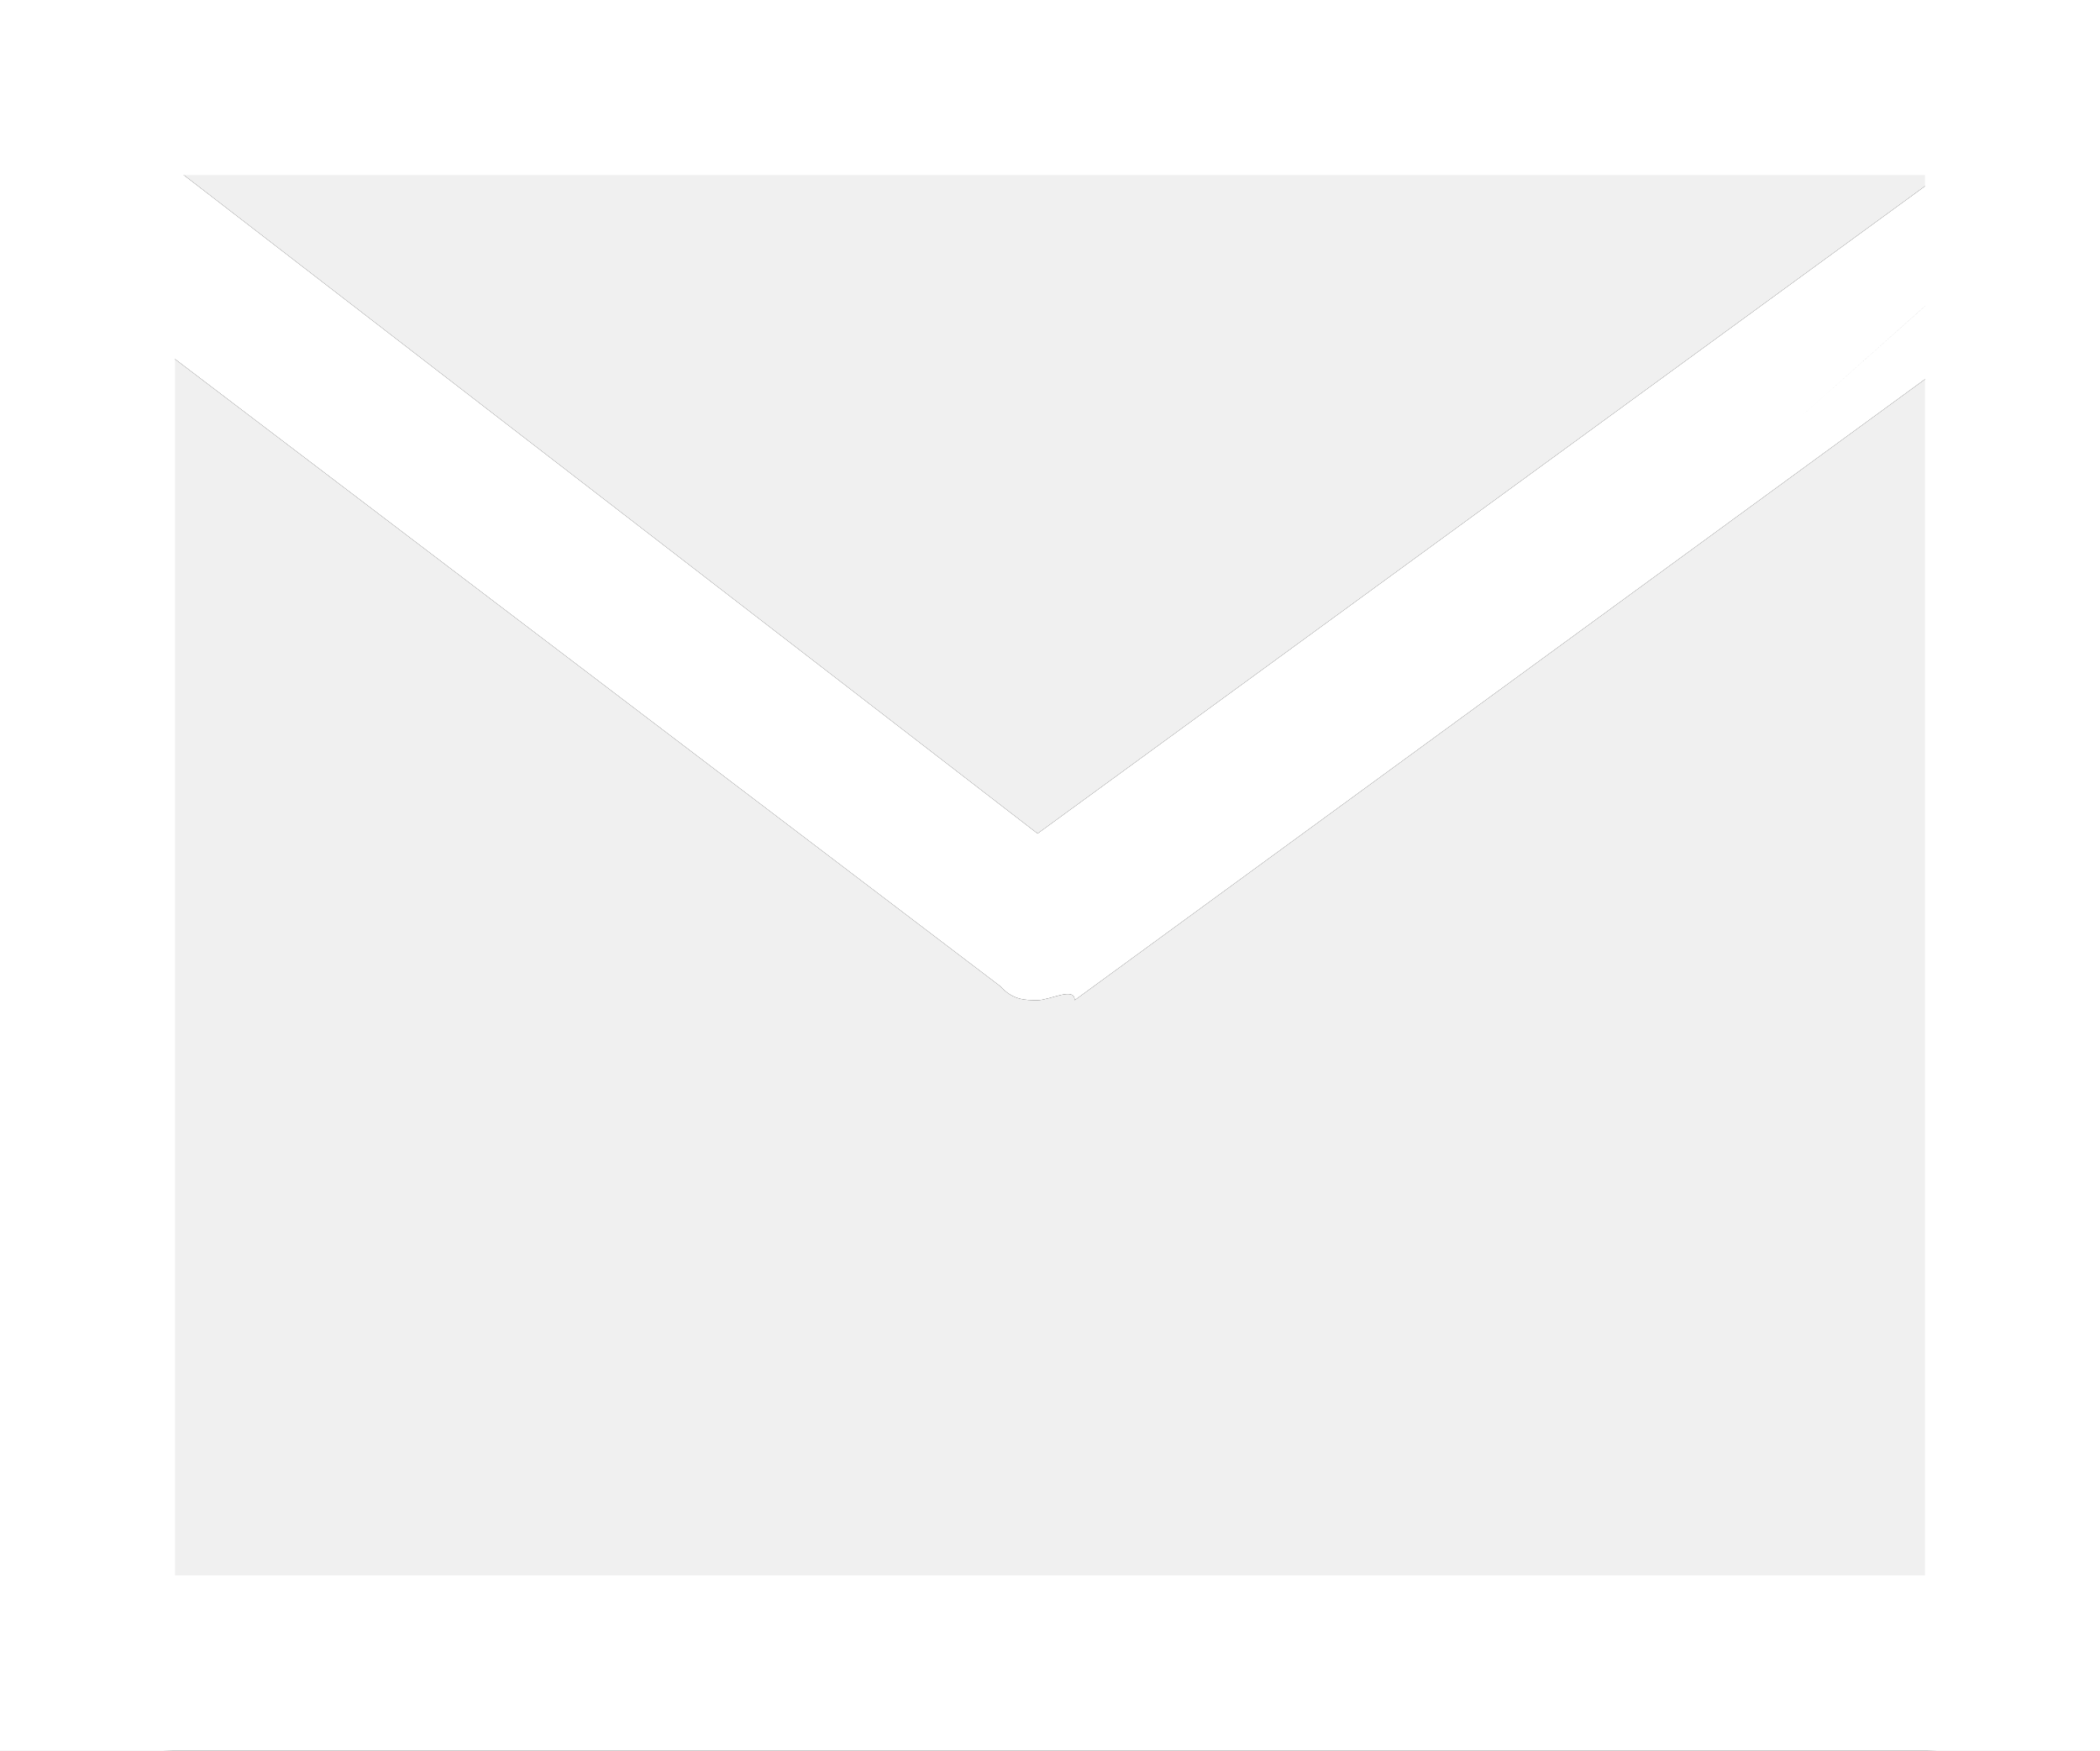
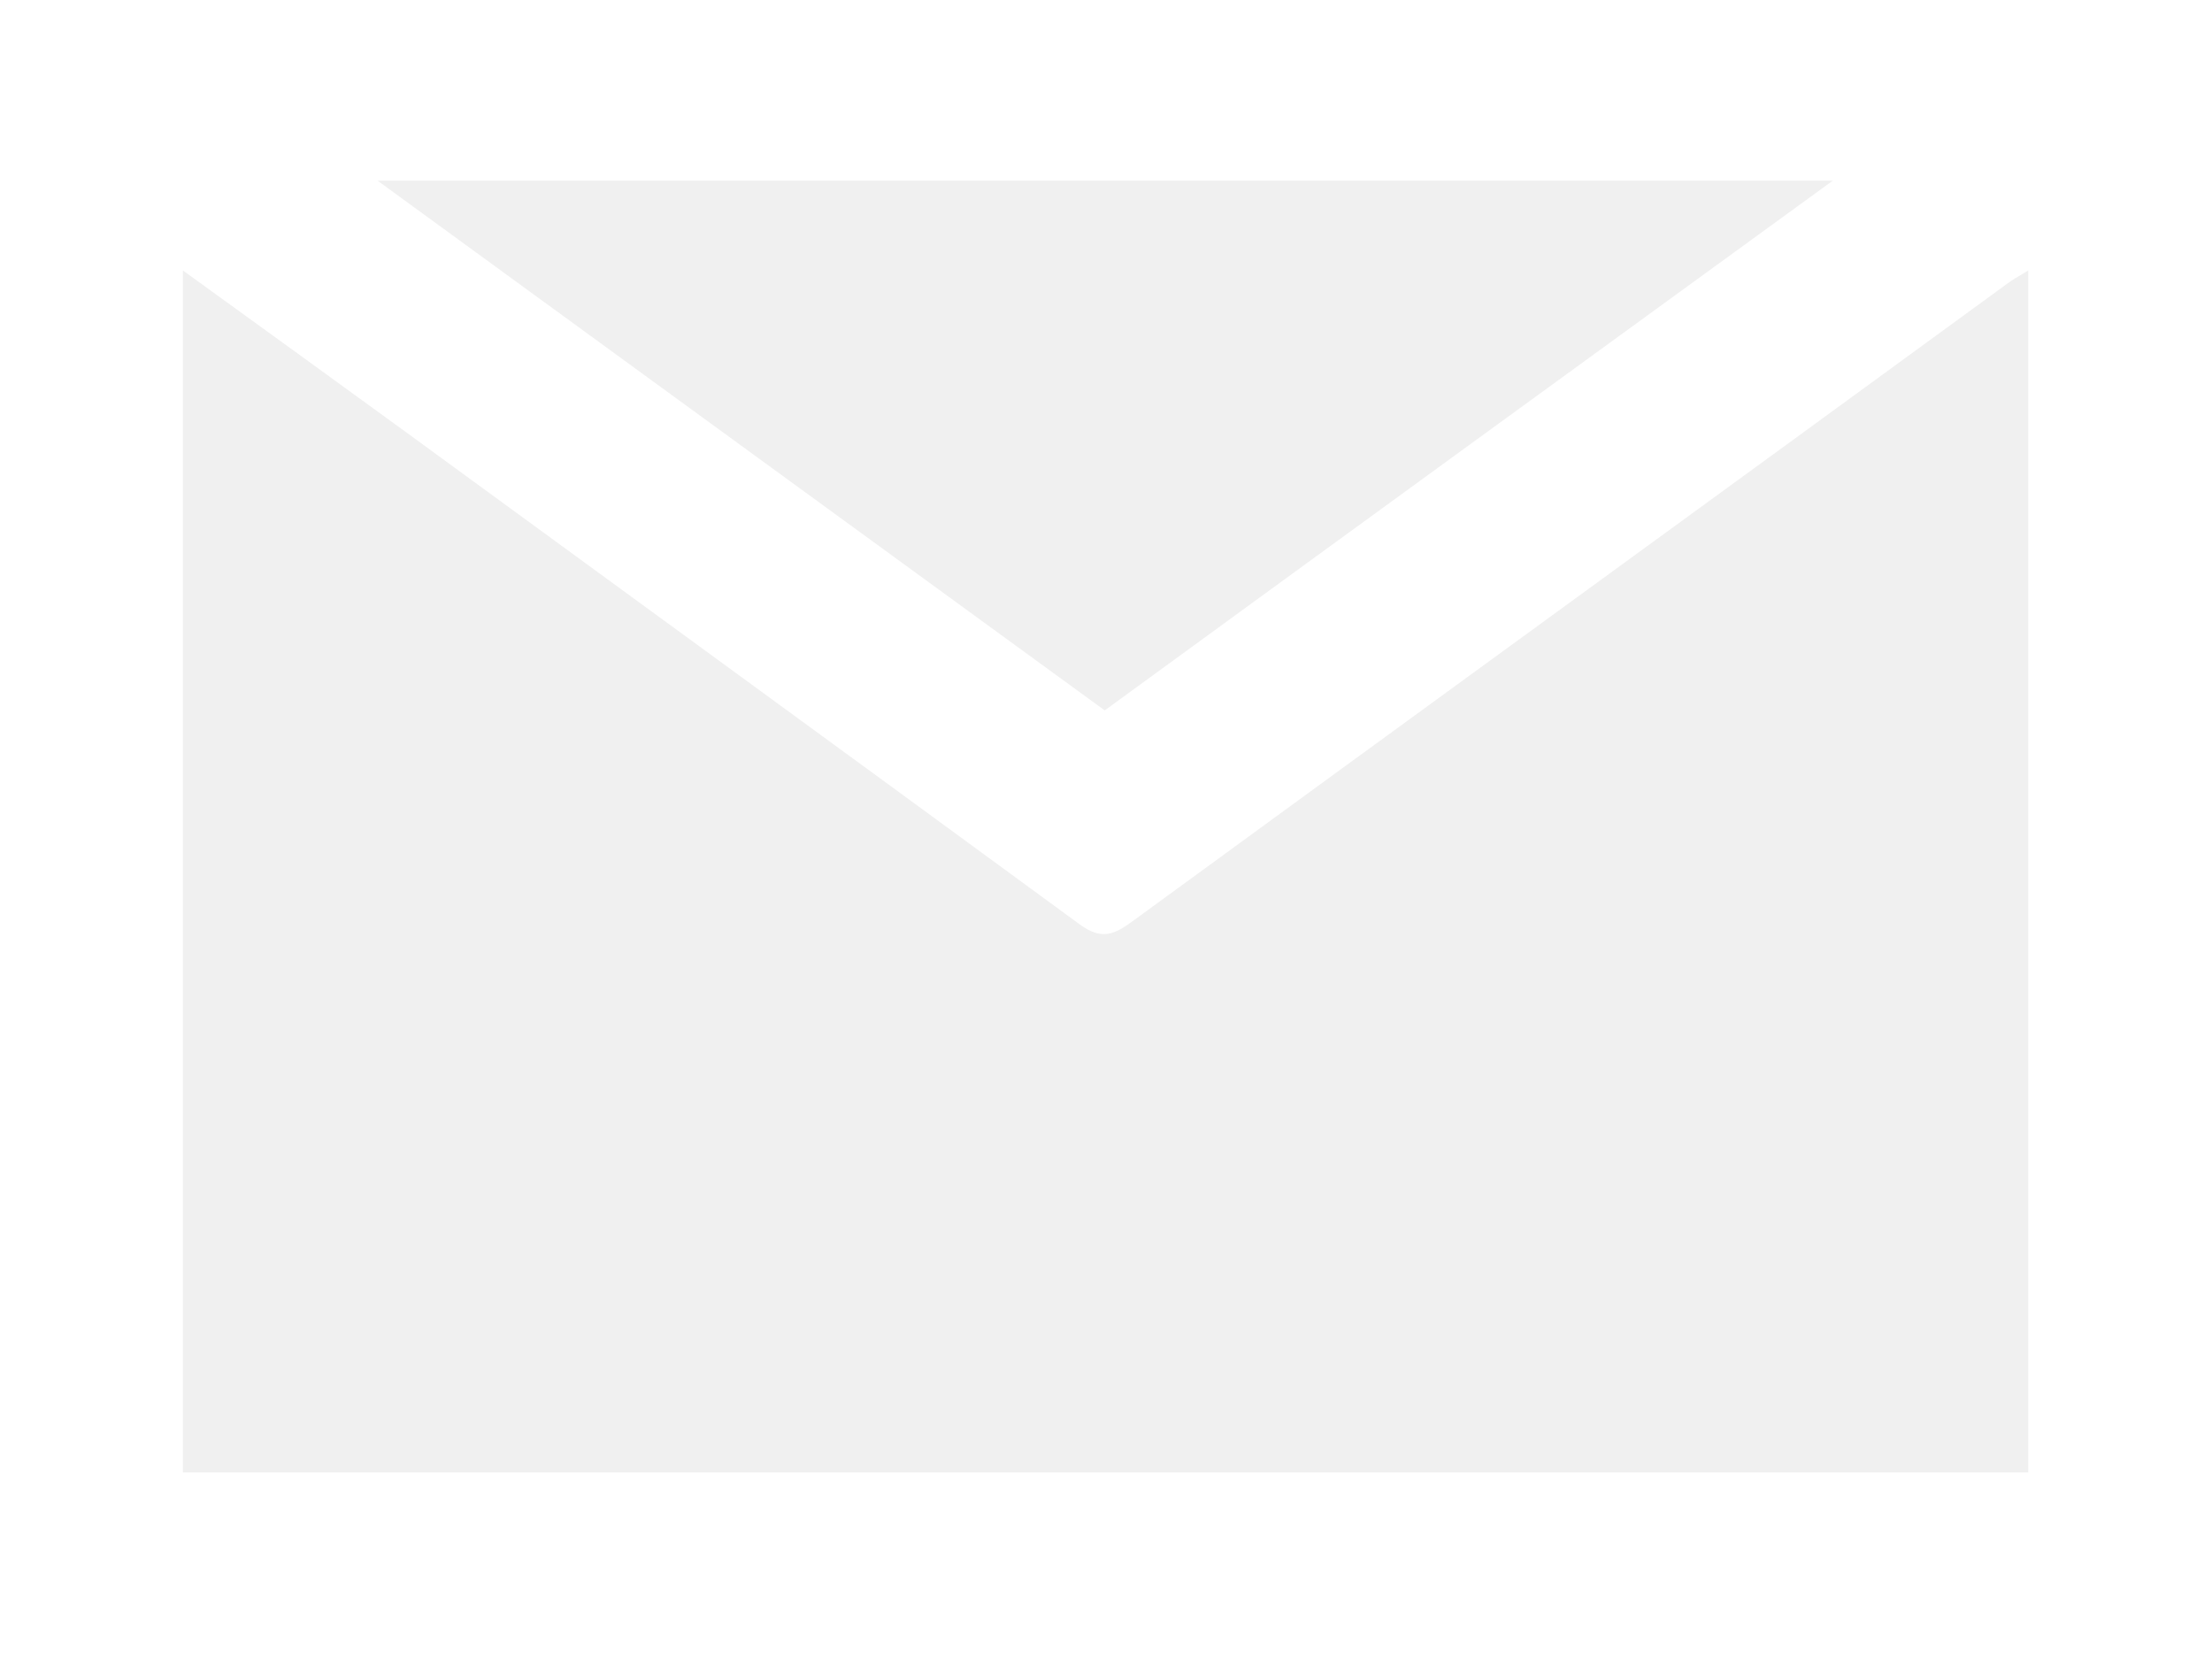
- <svg xmlns="http://www.w3.org/2000/svg" width="12" height="10" viewBox="0 0 12 10" fill="none">
-   <path d="M11.012 10H0.988C0.424 10 0 9.524 0 8.889V1.111C0 0.476 0.424 0 0.988 0H11.082C11.576 0 12 0.476 12 1.111V8.968C12 9.524 11.576 10 11.012 10ZM0.988 0.873C0.847 0.873 0.847 0.952 0.847 1.032V8.889C0.847 9.048 0.918 9.048 0.988 9.048H11.082C11.223 9.048 11.223 8.968 11.223 8.889V1.111C11.223 0.952 11.153 0.952 11.082 0.952H0.988V0.873Z" fill="#313131" />
-   <mask id="path-3-inside-1" fill="white">
-     <path d="M5.929 5.714C5.859 5.714 5.788 5.714 5.717 5.635L0.494 1.667C0.353 1.587 0.353 1.349 0.423 1.111C0.494 0.873 0.776 0.873 0.988 0.952L5.929 4.762L11.153 0.952C11.294 0.794 11.576 0.873 11.717 1.111C11.859 1.27 11.788 1.587 11.576 1.746L6.141 5.714C6.141 5.635 6 5.714 5.929 5.714Z" />
-   </mask>
-   <path d="M5.929 5.714C5.859 5.714 5.788 5.714 5.717 5.635L0.494 1.667C0.353 1.587 0.353 1.349 0.423 1.111C0.494 0.873 0.776 0.873 0.988 0.952L5.929 4.762L11.153 0.952C11.294 0.794 11.576 0.873 11.717 1.111C11.859 1.27 11.788 1.587 11.576 1.746L6.141 5.714C6.141 5.635 6 5.714 5.929 5.714Z" fill="black" />
-   <path d="M5.717 5.635L7.212 4.306L7.082 4.16L6.927 4.042L5.717 5.635ZM0.494 1.667L1.704 0.074L1.594 -0.009L1.474 -0.077L0.494 1.667ZM0.988 0.952L2.209 -0.631L1.971 -0.815L1.69 -0.92L0.988 0.952ZM5.929 4.762L4.708 6.346L5.896 7.262L7.108 6.378L5.929 4.762ZM11.153 0.952L12.331 2.568L12.505 2.442L12.647 2.282L11.153 0.952ZM11.717 1.111L9.997 2.131L10.095 2.297L10.223 2.44L11.717 1.111ZM11.576 1.746L12.756 3.361L12.766 3.354L12.776 3.346L11.576 1.746ZM6.141 5.714H4.141V9.651L7.32 7.33L6.141 5.714ZM5.929 3.714C5.853 3.714 6.093 3.703 6.365 3.779C6.711 3.876 7.002 4.07 7.212 4.306L4.223 6.964C4.503 7.279 4.865 7.513 5.282 7.63C5.467 7.682 5.627 7.701 5.736 7.708C5.835 7.715 5.923 7.714 5.929 7.714V3.714ZM6.927 4.042L1.704 0.074L-0.716 3.259L4.508 7.228L6.927 4.042ZM1.474 -0.077C2.23 0.348 2.353 1.066 2.371 1.271C2.392 1.509 2.348 1.656 2.341 1.68L-1.494 0.543C-1.572 0.805 -1.652 1.19 -1.613 1.626C-1.577 2.029 -1.384 2.906 -0.486 3.41L1.474 -0.077ZM2.341 1.68C2.249 1.989 2.06 2.294 1.772 2.527C1.5 2.748 1.22 2.841 1.021 2.879C0.662 2.946 0.404 2.869 0.286 2.825L1.69 -0.92C1.361 -1.044 0.855 -1.16 0.284 -1.053C-0.393 -0.926 -1.201 -0.445 -1.494 0.543L2.341 1.68ZM-0.233 2.536L4.708 6.346L7.15 3.178L2.209 -0.631L-0.233 2.536ZM7.108 6.378L12.331 2.568L9.974 -0.663L4.751 3.146L7.108 6.378ZM12.647 2.282C12.092 2.906 11.338 2.933 10.894 2.808C10.464 2.688 10.166 2.416 9.997 2.131L13.438 0.091C13.128 -0.432 12.618 -0.862 11.976 -1.042C11.32 -1.227 10.355 -1.16 9.658 -0.377L12.647 2.282ZM10.223 2.44C9.73 1.886 9.766 1.27 9.827 0.995C9.896 0.685 10.07 0.375 10.377 0.146L12.776 3.346C13.294 2.958 13.61 2.41 13.732 1.863C13.846 1.349 13.846 0.495 13.212 -0.218L10.223 2.44ZM10.397 0.131L4.962 4.099L7.32 7.33L12.756 3.361L10.397 0.131ZM8.141 5.714C8.141 5.416 8.074 4.951 7.745 4.505C7.406 4.045 6.957 3.832 6.62 3.745C6.312 3.665 6.056 3.676 5.93 3.686C5.791 3.697 5.681 3.72 5.623 3.733C5.554 3.749 5.392 3.793 5.475 3.771C5.483 3.769 5.526 3.758 5.586 3.746C5.639 3.736 5.765 3.714 5.929 3.714V7.714C6.241 7.714 6.497 7.639 6.509 7.635C6.638 7.601 6.525 7.63 6.5 7.636C6.465 7.644 6.375 7.663 6.255 7.673C6.148 7.682 5.909 7.693 5.616 7.617C5.293 7.533 4.856 7.328 4.525 6.878C4.204 6.443 4.141 5.993 4.141 5.714H8.141Z" fill="white" mask="url(#path-3-inside-1)" />
-   <rect x="0.5" y="0.5" width="11" height="9" stroke="white" />
+ <svg xmlns="http://www.w3.org/2000/svg" width="12" height="9" viewBox="0 0 12 9" fill="none">
+   <path d="M12 9C7.995 9 4.005 9 0 9C0 6.002 0 3.012 0 0C3.991 0 7.986 0 12 0C12 2.985 12 5.979 12 9ZM11.003 1.467C10.944 1.504 10.916 1.518 10.893 1.536C9.313 2.69 7.729 3.84 6.149 4.994C6.048 5.068 5.979 5.105 5.855 5.013C4.638 4.121 3.412 3.228 2.191 2.336C1.8 2.051 1.405 1.766 0.992 1.467C0.992 3.665 0.992 5.827 0.992 7.988C4.34 7.988 7.669 7.988 11.003 7.988C11.003 5.818 11.003 3.661 11.003 1.467ZM5.993 3.854C7.311 2.893 8.615 1.945 9.943 0.98C7.293 0.98 4.698 0.98 2.048 0.98C3.385 1.955 4.68 2.897 5.993 3.854Z" fill="white" />
</svg>
